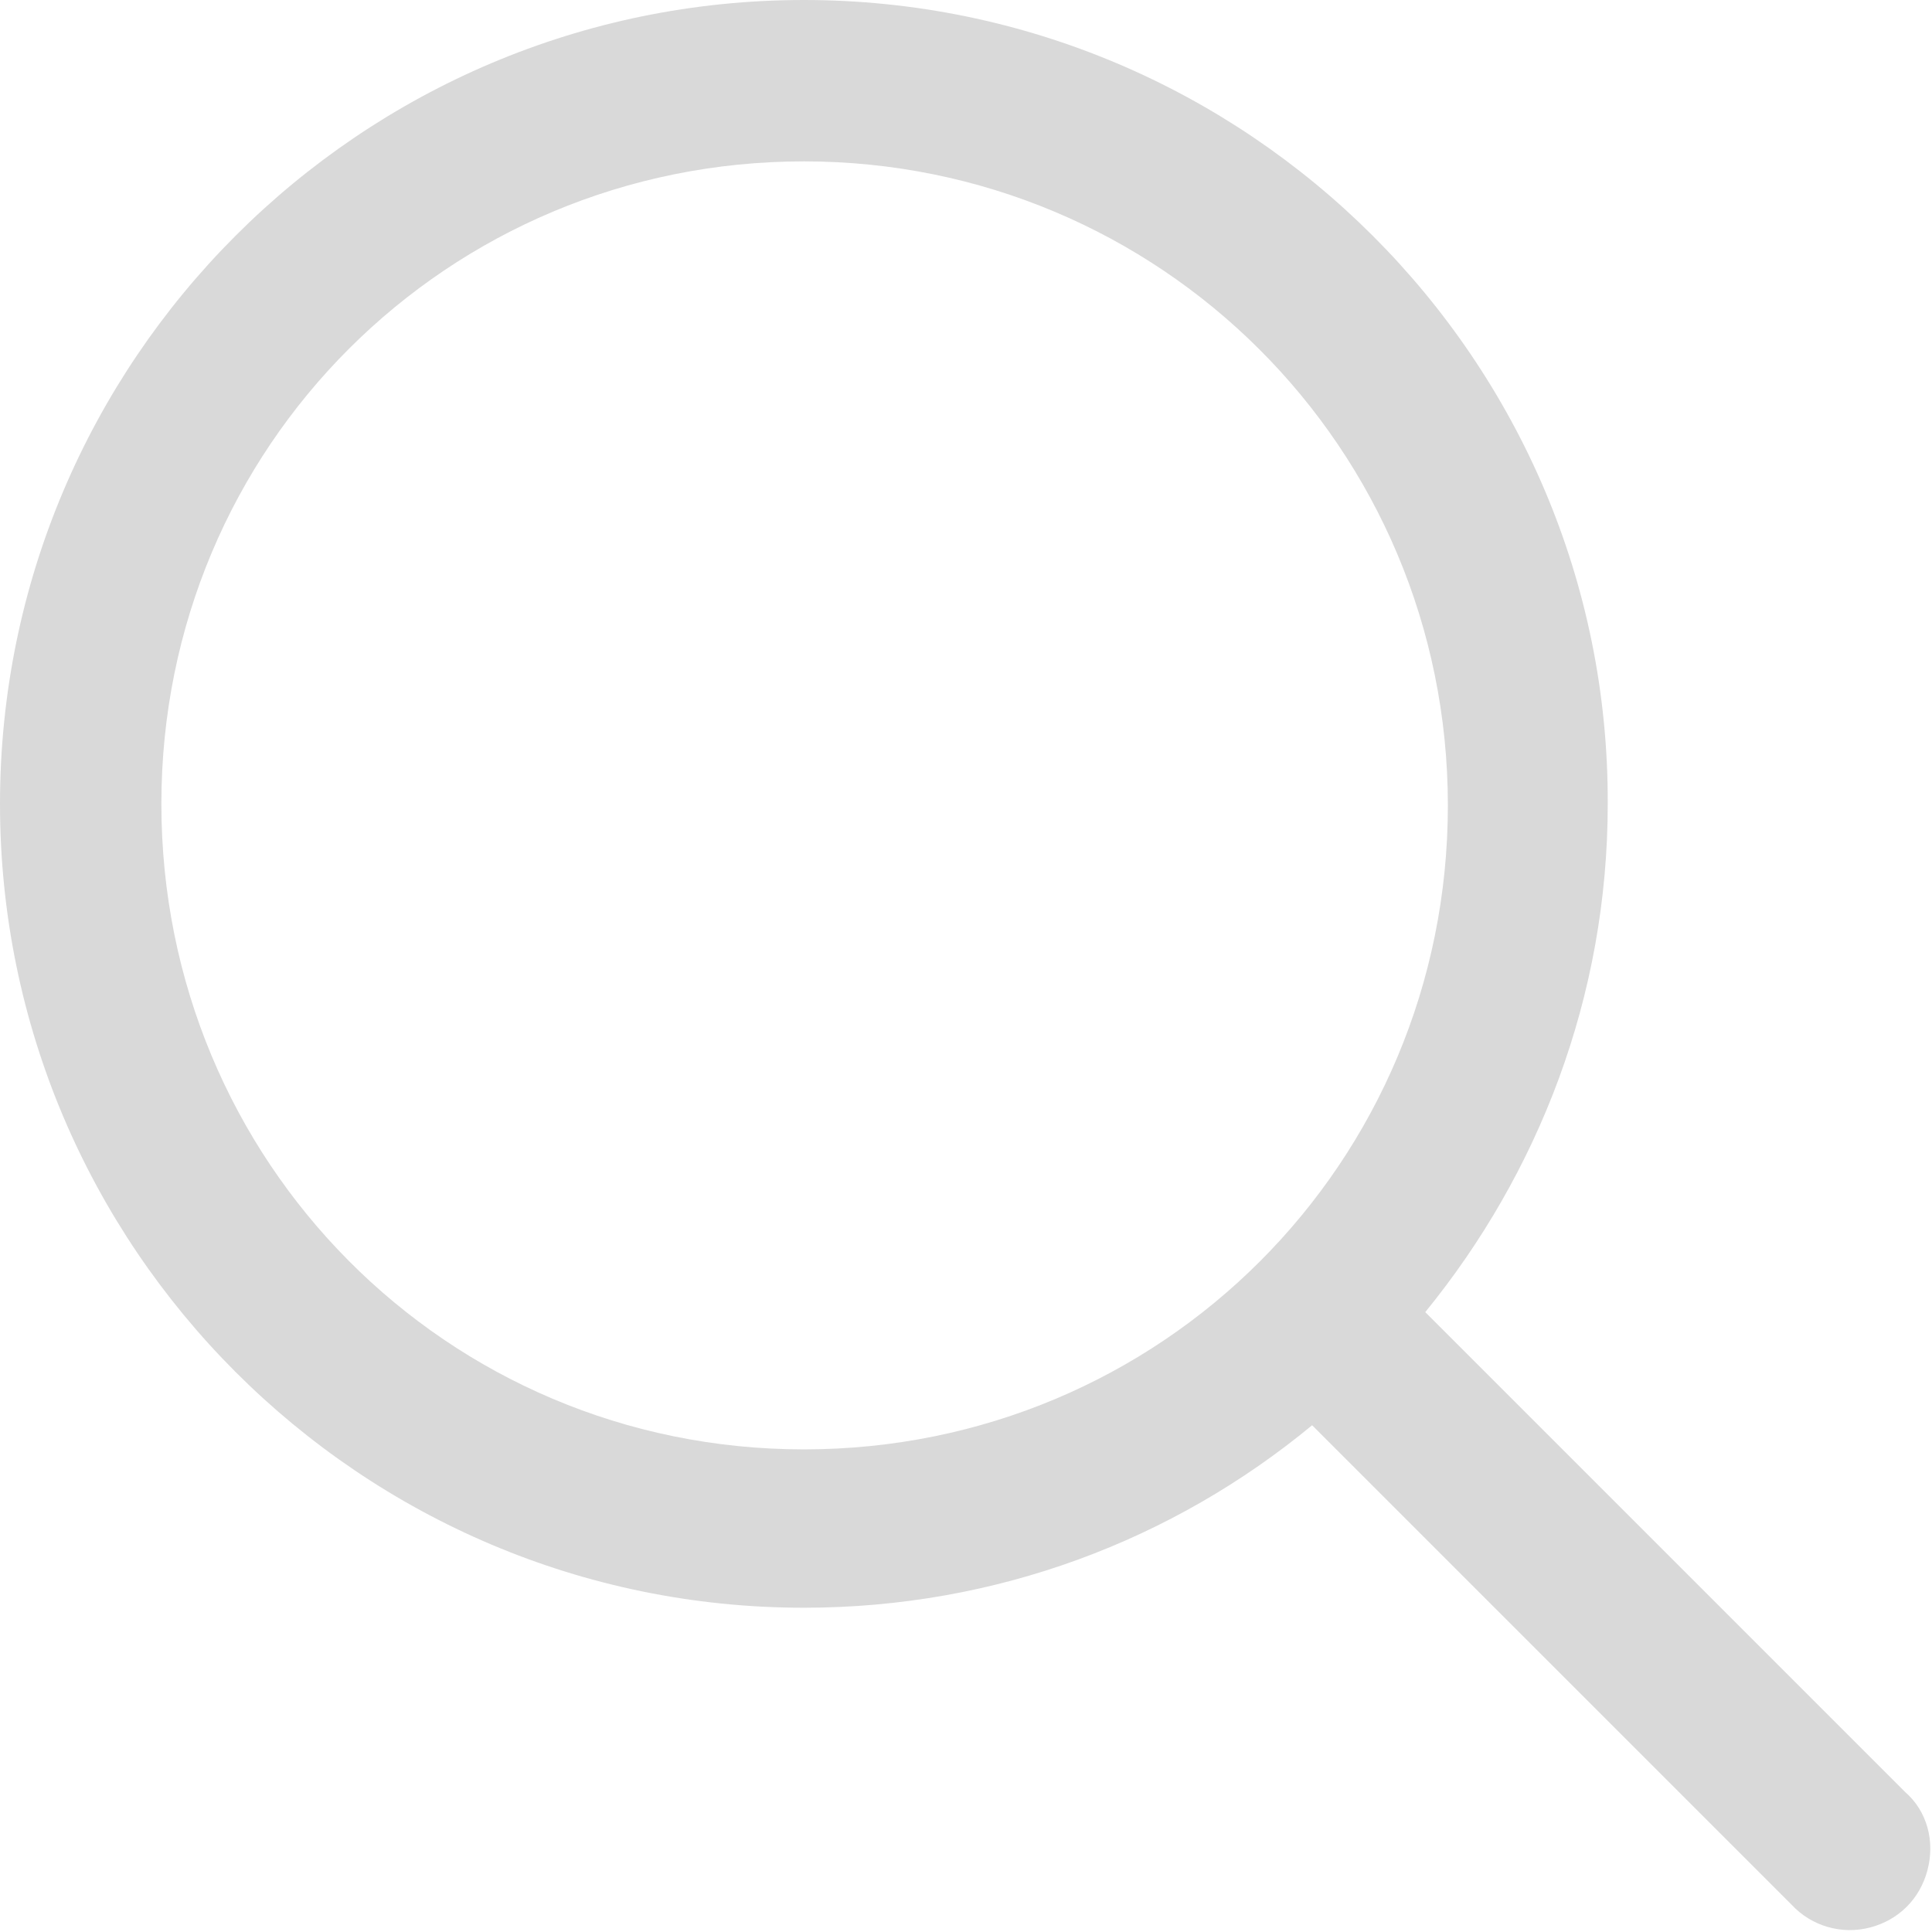
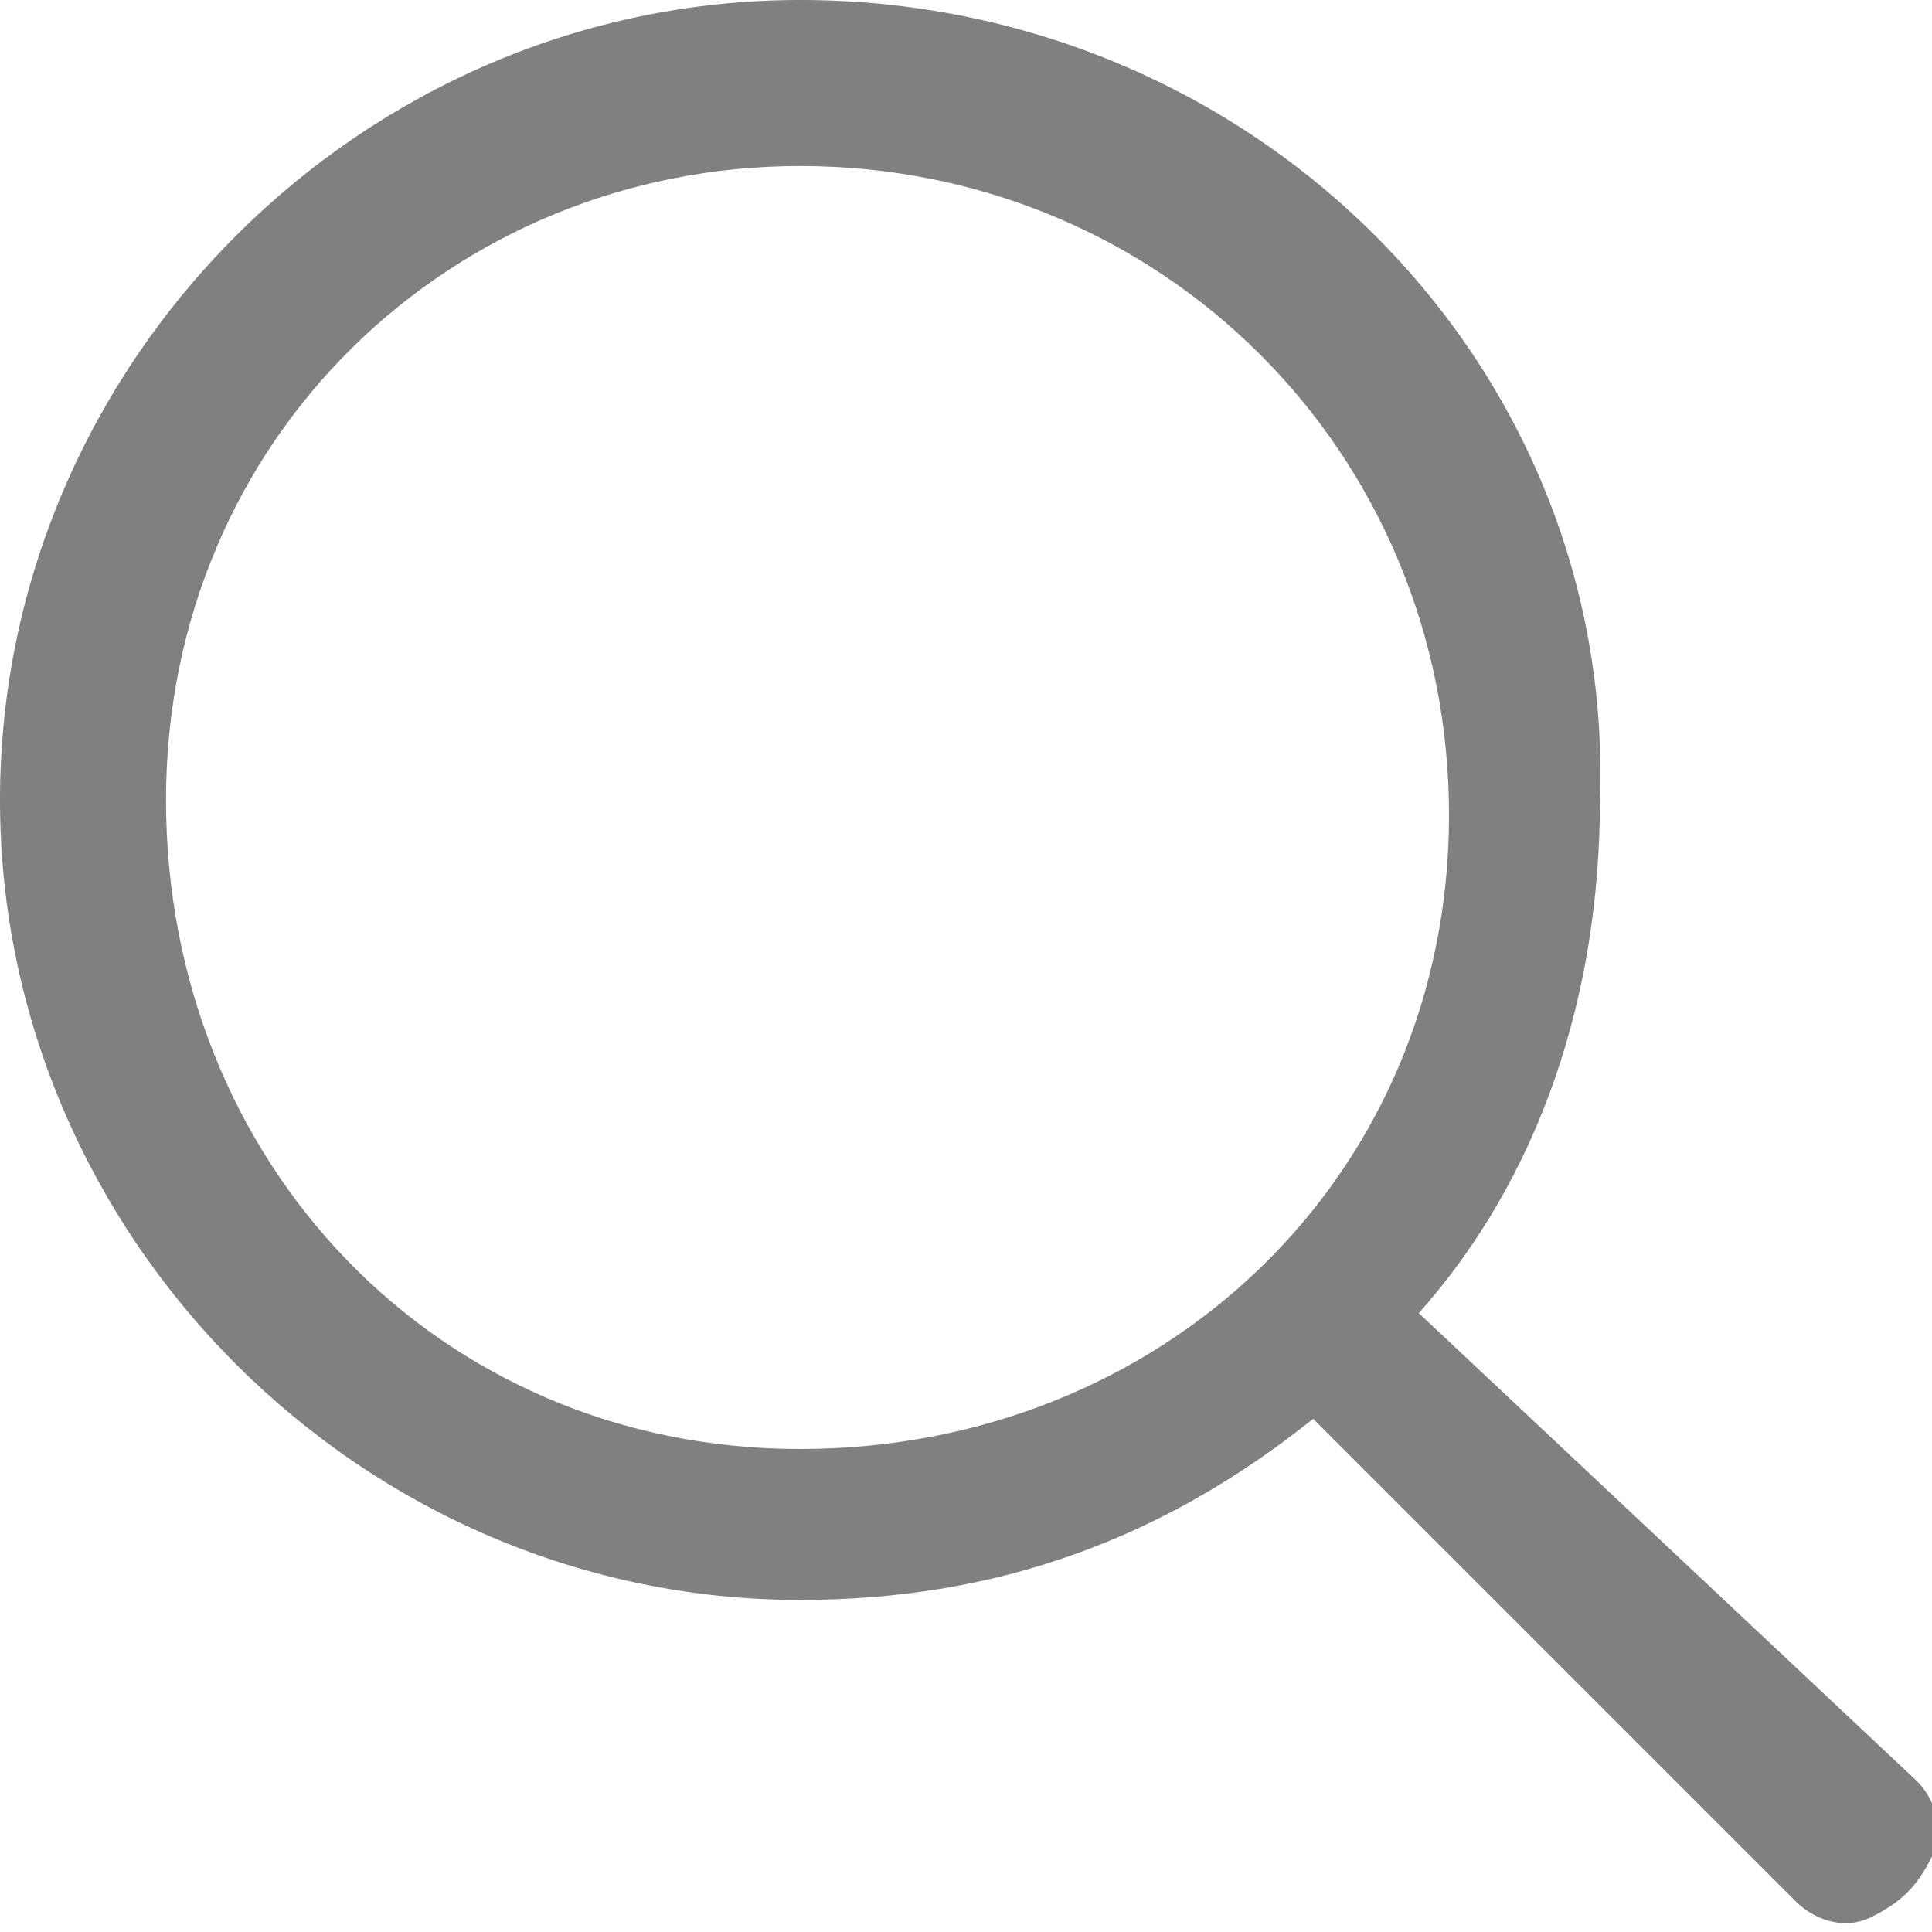
- <svg xmlns="http://www.w3.org/2000/svg" id="Layer_1" data-name="Layer 1" viewBox="0 0 12.81 12.81">
-   <defs>
-     <style>
-       .cls-1 {
-         fill: #d9d9d9;
-         stroke-width: 0px;
-       }
-     </style>
-   </defs>
-   <path class="cls-1" d="M5.33,0C2.39,0,0,2.39,0,5.33s2.39,5.33,5.33,5.33c1.28,0,2.45-.45,3.37-1.21l3.18,3.18c.13.14.33.2.52.15s.33-.19.38-.38,0-.39-.15-.52l-3.18-3.18c.75-.92,1.21-2.09,1.21-3.37C10.67,2.39,8.27,0,5.33,0ZM5.33,1.07c2.36,0,4.27,1.9,4.27,4.27s-1.9,4.27-4.27,4.27S1.07,7.7,1.07,5.33,2.97,1.07,5.33,1.07Z" />
+ <svg xmlns="http://www.w3.org/2000/svg" version="1.1" id="Layer_1" x="0px" y="0px" viewBox="0 0 12.8 12.8" style="enable-background:new 0 0 12.8 12.8;" xml:space="preserve">
+   <style type="text/css">
+ 	.st0{fill:#808080;}
+ </style>
+   <path class="st0" d="M5.3,0C2.4,0,0,2.4,0,5.3s2.4,5.3,5.3,5.3c1.3,0,2.4-0.4,3.4-1.2l3.2,3.2c0.1,0.1,0.3,0.2,0.5,0.1  s0.3-0.2,0.4-0.4s0-0.4-0.1-0.5L9.4,8.7c0.8-0.9,1.2-2.1,1.2-3.4C10.7,2.4,8.3,0,5.3,0z M5.3,1.1c2.4,0,4.3,1.9,4.3,4.3  S7.7,9.6,5.3,9.6S1.1,7.7,1.1,5.3S3,1.1,5.3,1.1z" />
</svg>
